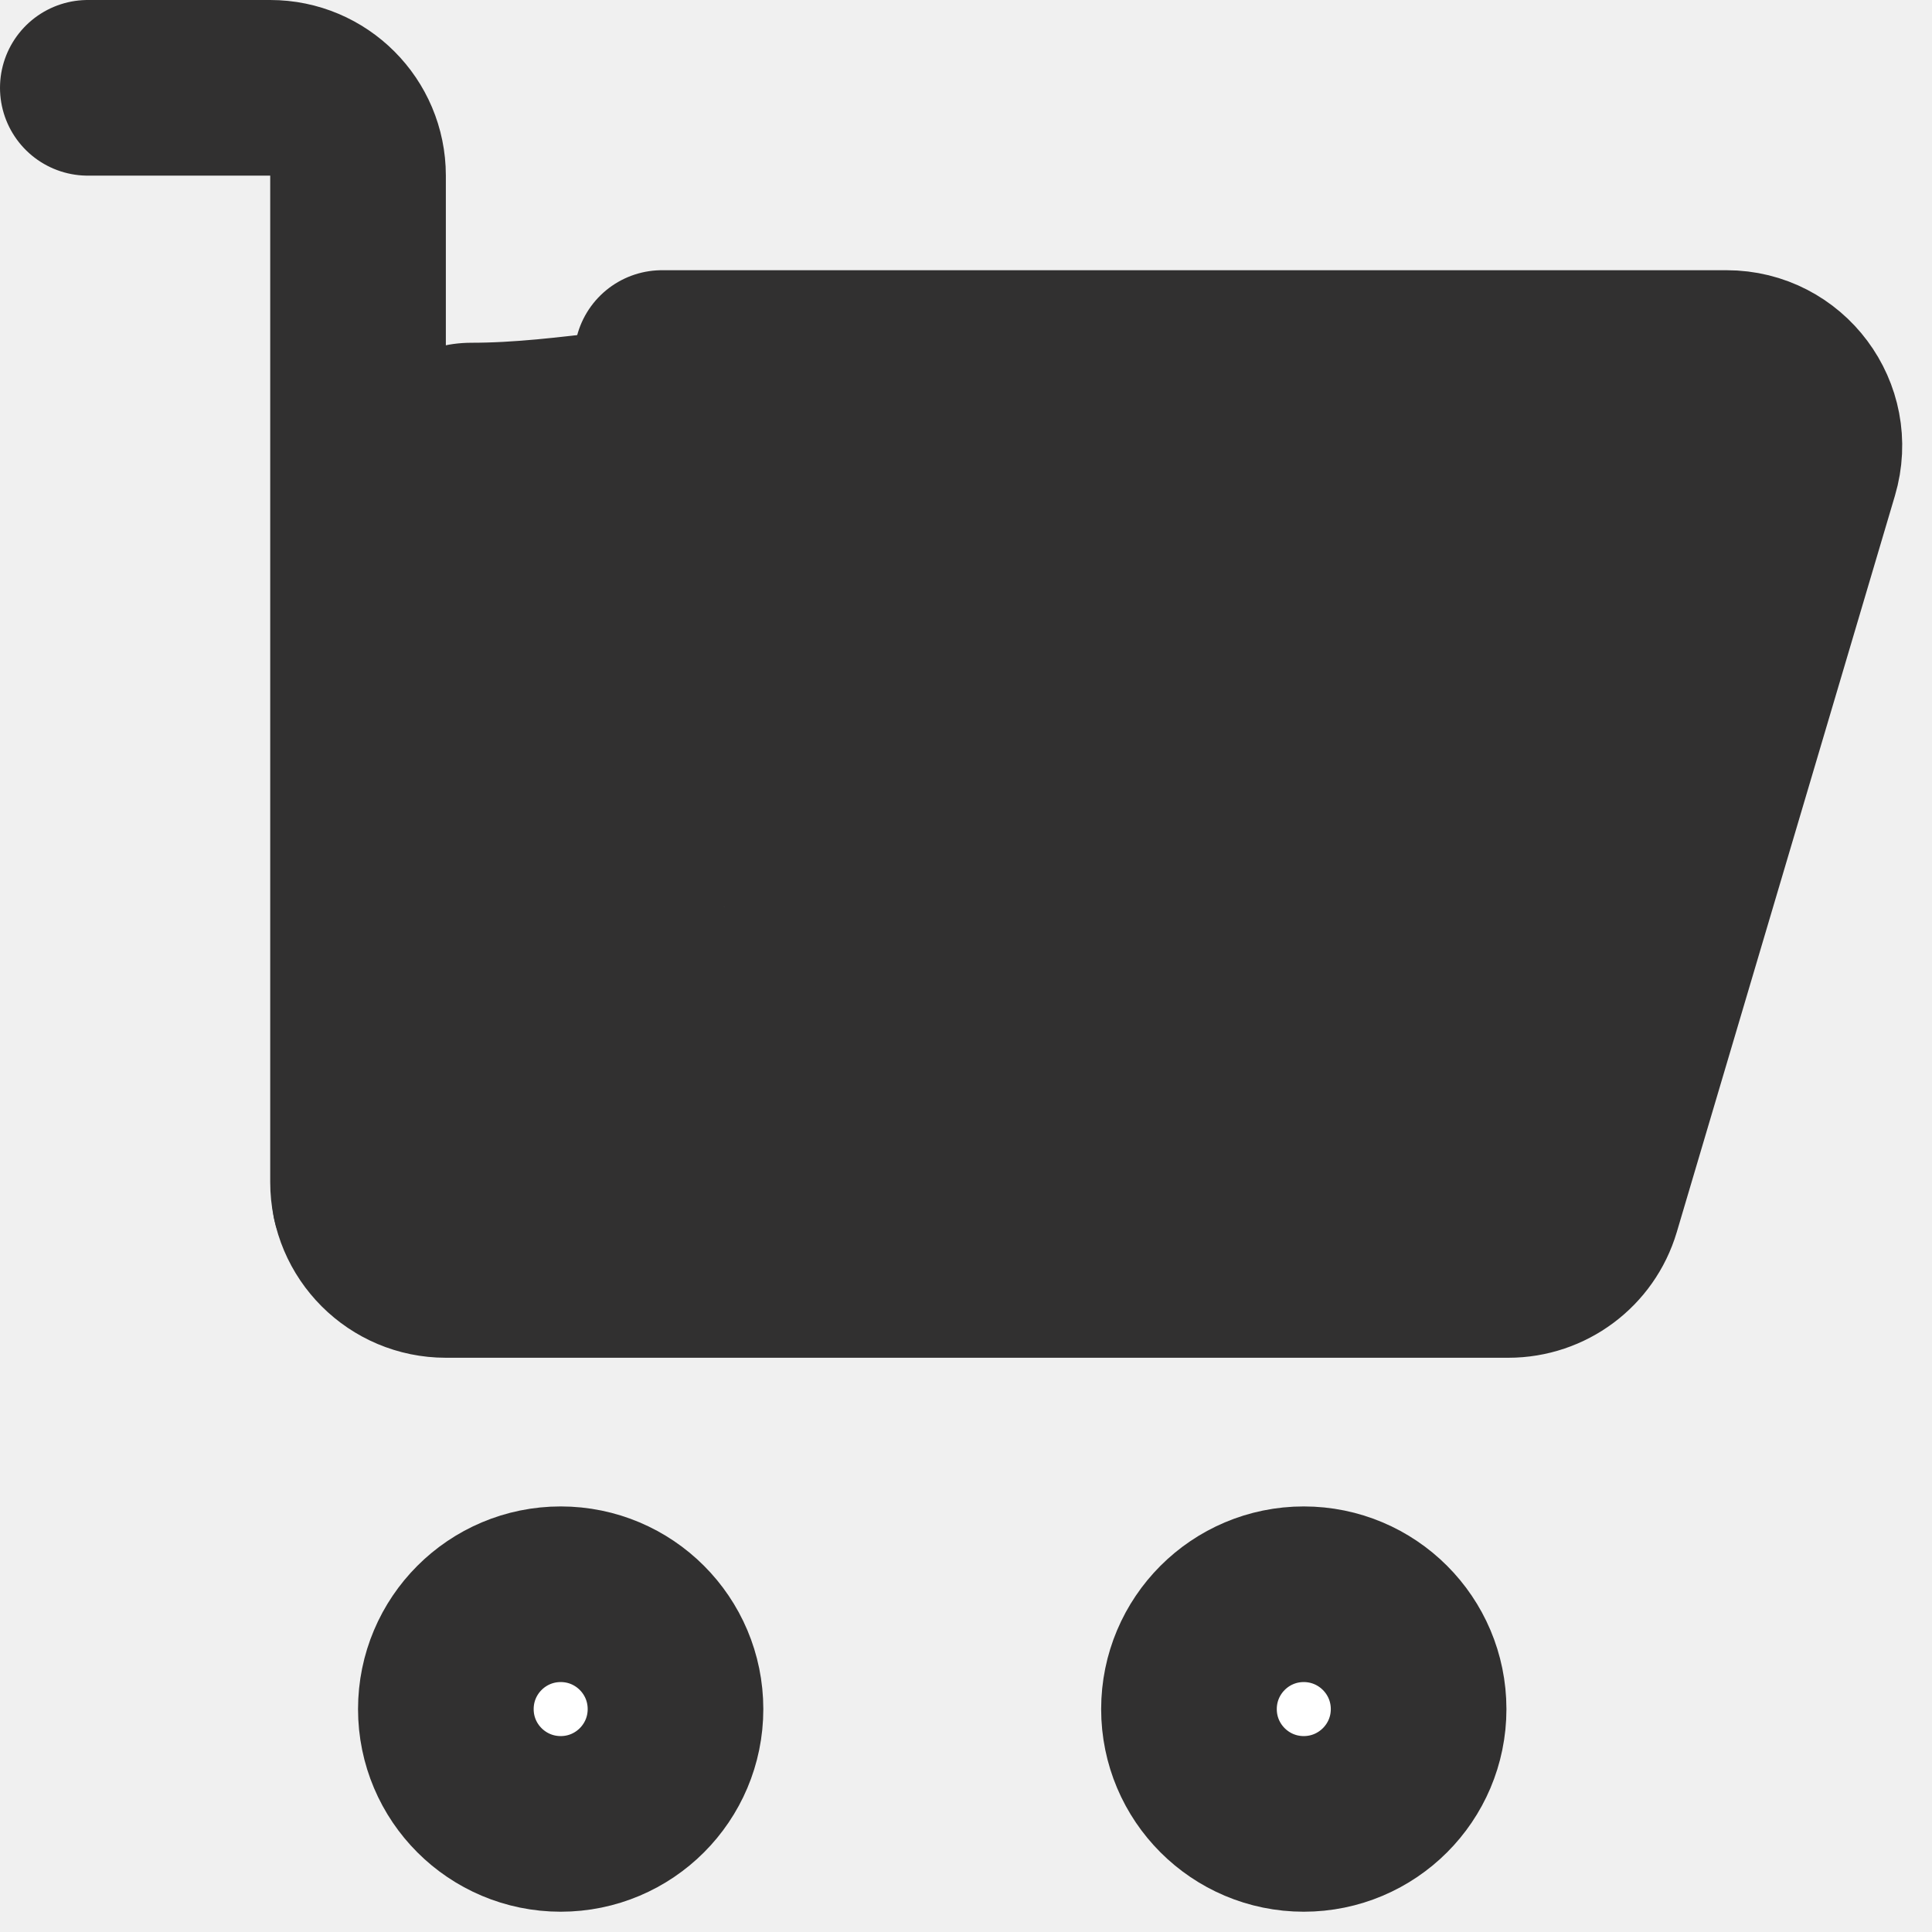
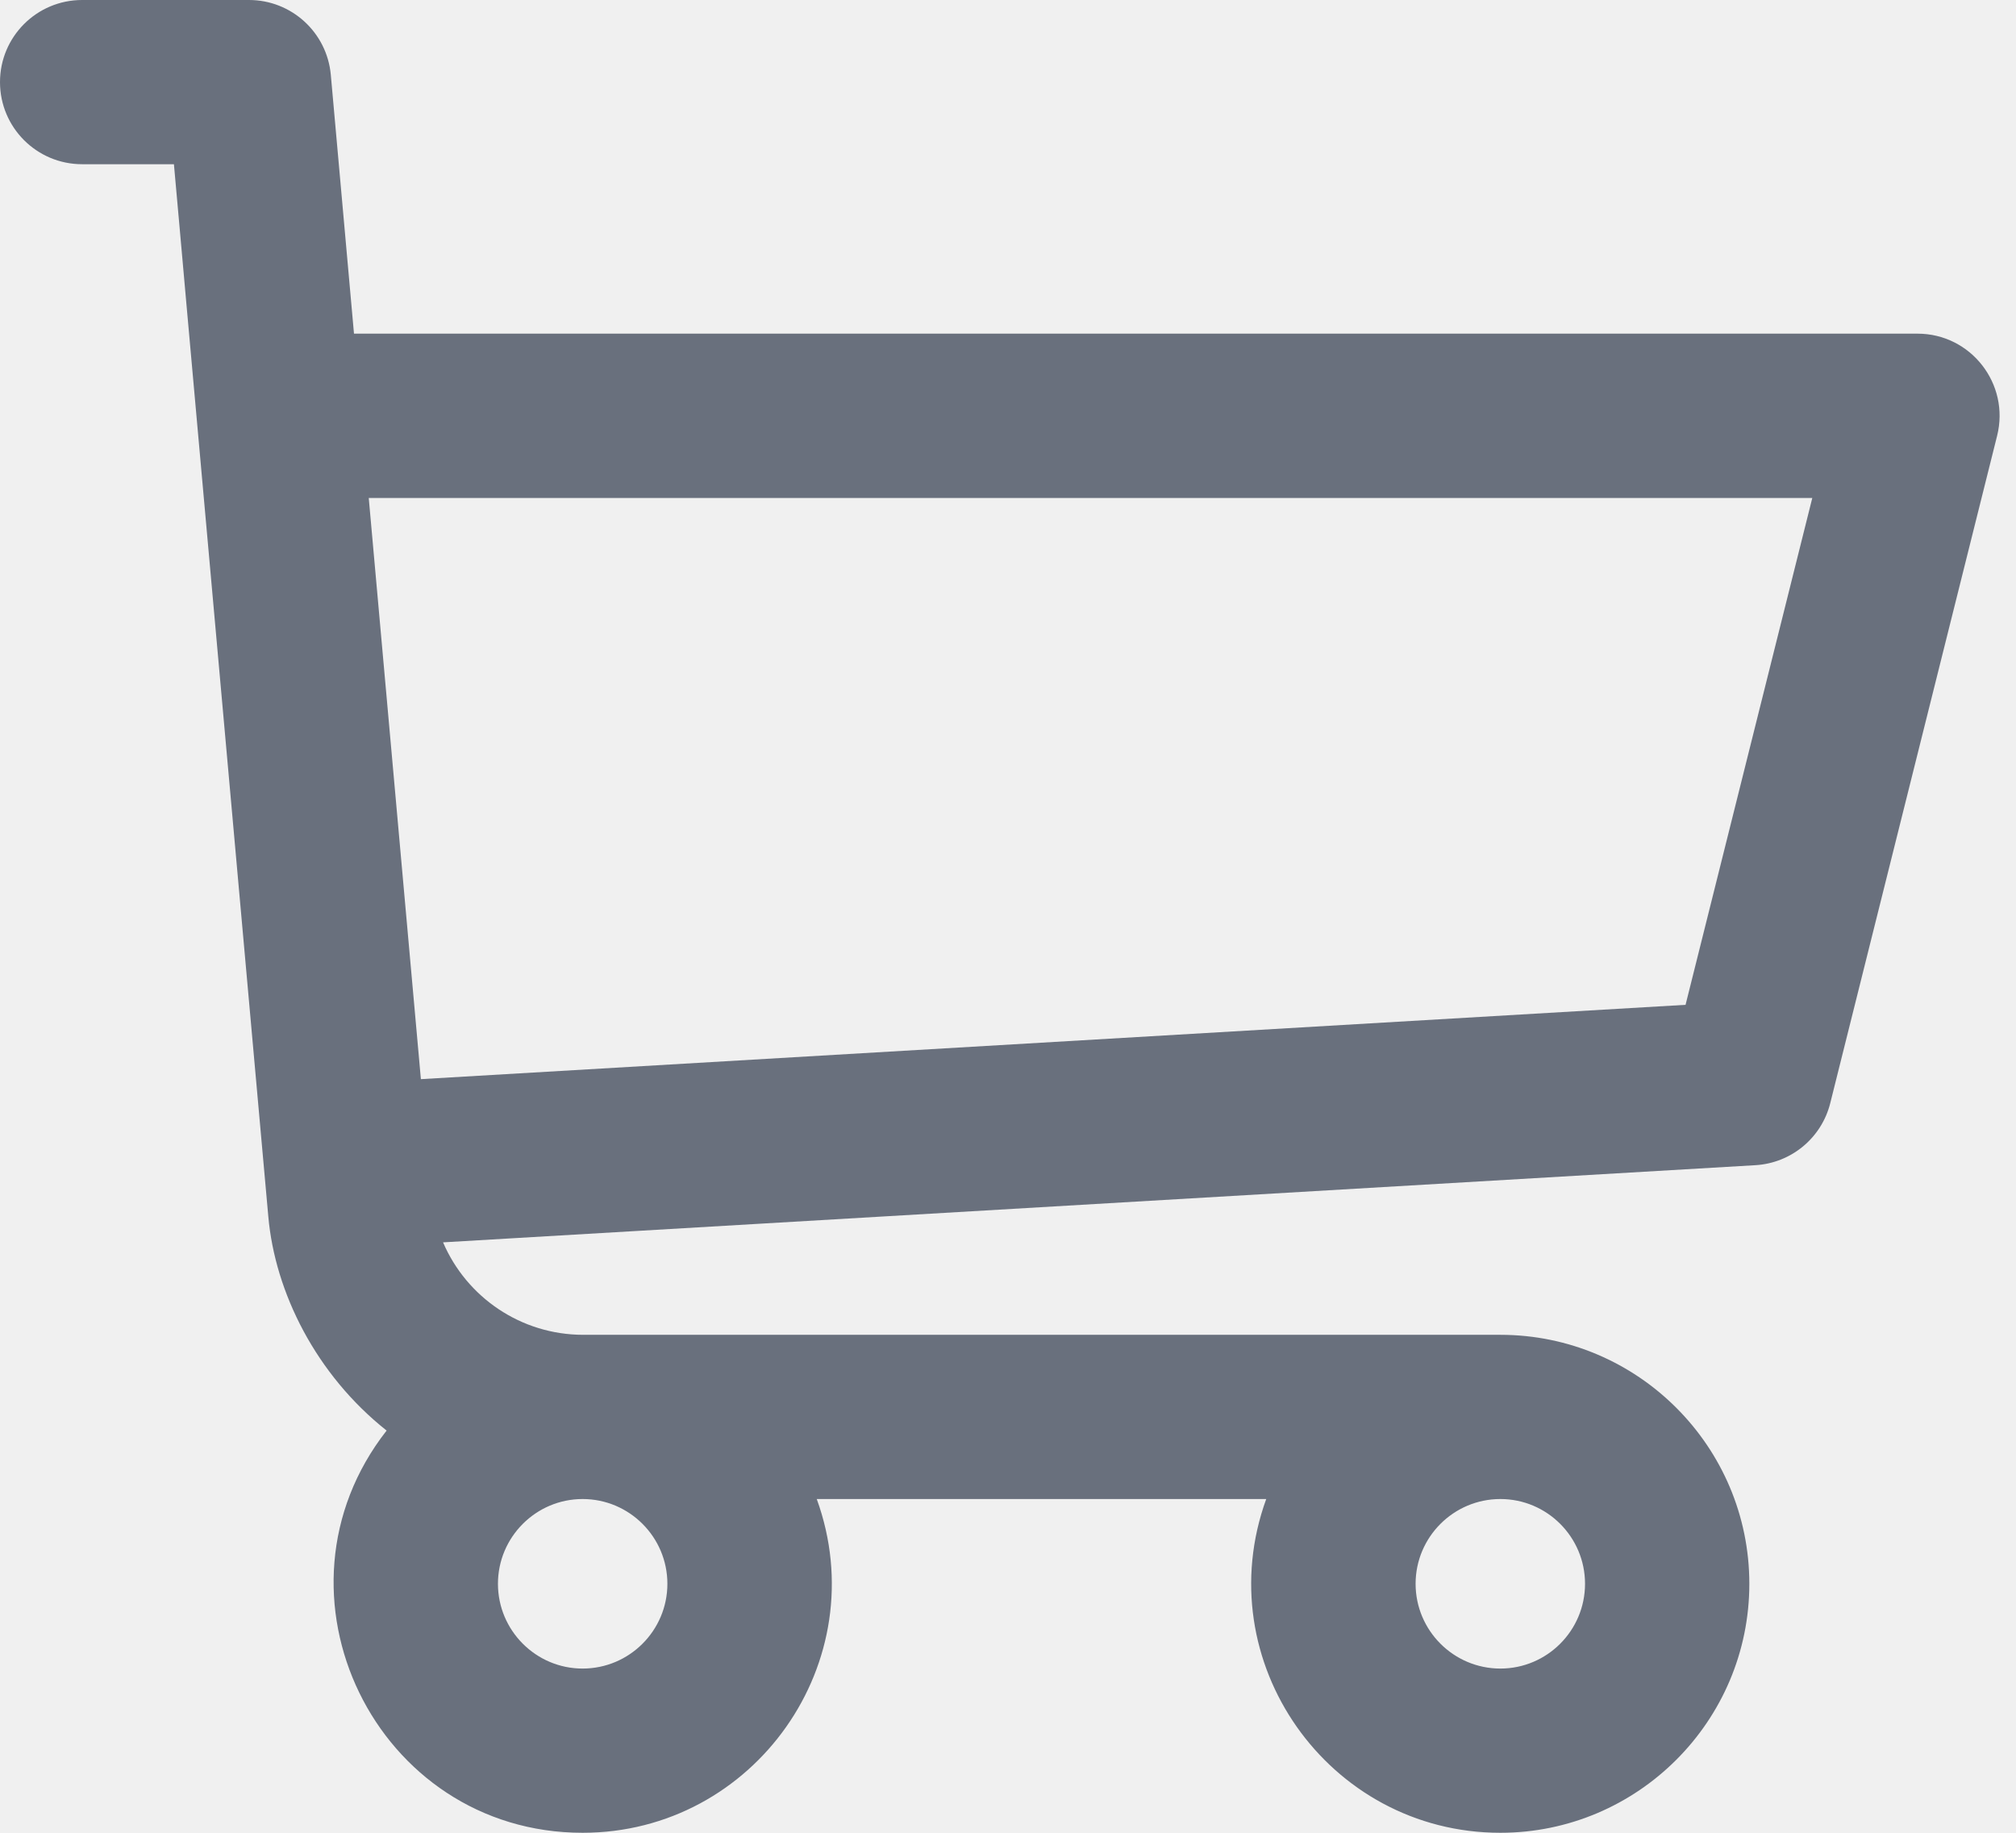
- <svg xmlns="http://www.w3.org/2000/svg" width="22" height="22" viewBox="0 0 22 22" fill="none">
-   <path d="M1 1H3.077C3.629 1 4.077 1.448 4.077 2V13.461C4.077 14.014 4.525 14.461 5.077 14.461H17.176C17.619 14.461 18.009 14.17 18.135 13.746L20.619 5.361C20.809 4.72 20.329 4.077 19.661 4.077H7.538" stroke="#313030" stroke-width="2" stroke-linecap="round" />
-   <path d="M7.692 19.462C7.692 20.184 7.107 20.769 6.385 20.769C5.662 20.769 5.077 20.184 5.077 19.462C5.077 18.739 5.662 18.154 6.385 18.154C7.107 18.154 7.692 18.739 7.692 19.462Z" fill="white" stroke="#313030" stroke-width="2" />
-   <path d="M16.154 19.462C16.154 20.184 15.568 20.769 14.846 20.769C14.124 20.769 13.539 20.184 13.539 19.462C13.539 18.739 14.124 18.154 14.846 18.154C15.568 18.154 16.154 18.739 16.154 19.462Z" fill="white" stroke="#313030" stroke-width="2" />
-   <path d="M9.749 10.693C9.842 9.6 10.37 8.52 10.37 7.435" stroke="#313030" stroke-width="3" stroke-linecap="round" />
-   <path d="M7.887 11.779C7.133 11.59 7.636 9.372 8.043 8.986C8.394 8.652 8.099 9.721 8.043 9.814C7.736 10.322 6.905 10.403 6.586 9.865C6.365 9.493 6.367 8.041 6.327 9.141C6.303 9.817 6.181 10.492 6.181 11.167C6.181 11.653 6.084 12.128 5.87 12.555" stroke="#313030" stroke-width="3" stroke-linecap="round" />
-   <path d="M5.85 7.762C5.712 7.549 5.548 7.081 5.593 6.82C5.637 6.569 6.966 6.689 7.196 6.689C7.993 6.689 8.79 6.689 9.588 6.689C11.991 6.689 14.395 6.689 16.799 6.689C17.327 6.689 17.855 6.689 18.383 6.689C18.472 6.689 18.796 6.689 18.77 6.689C18.671 6.689 18.572 6.689 18.473 6.689C18 6.689 17.527 6.689 17.055 6.689" stroke="#313030" stroke-width="3" stroke-linecap="round" />
-   <path d="M19.092 5.349C18.845 6.03 18.661 6.715 18.47 7.413C18.203 8.386 17.69 9.266 17.433 10.246C17.277 10.839 17.129 11.457 17.031 12.062C16.964 12.473 16.991 12.875 16.492 12.902C14.864 12.993 13.206 12.908 11.574 12.908C10.202 12.908 8.83 12.908 7.458 12.908" stroke="#313030" stroke-width="3" stroke-linecap="round" />
-   <path d="M10.728 11.997C10.995 11.528 11.325 10.921 11.425 10.383C11.526 9.84 11.434 8.973 11.83 8.539C12.115 8.227 12.096 9.266 12.098 9.322C12.133 9.987 12.04 10.663 12.104 11.324C12.124 11.526 12.165 11.819 12.414 11.622C13.063 11.107 13.081 10.288 13.445 9.608C13.709 9.115 14.213 8.857 14.737 8.724C15.293 8.583 14.975 9.677 14.94 9.936C14.88 10.379 14.858 10.447 14.797 10.865C14.785 10.949 14.773 11.034 14.764 11.118C14.75 11.264 14.757 11.249 14.809 11.124C15.176 10.241 15.485 9.313 16.015 8.509C16.459 7.837 16.238 8.856 16.203 9.108C16.111 9.776 16.012 10.466 15.804 11.109C15.543 11.915 16.138 9.45 16.304 8.619" stroke="#313030" stroke-width="3" stroke-linecap="round" />
-   <path d="M18.449 5.403C17.341 5.403 16.239 5.349 15.131 5.349C14.182 5.349 13.234 5.349 12.286 5.349C11.135 5.349 10.011 5.159 8.864 5.137C7.674 5.115 6.56 5.403 5.367 5.403" stroke="#313030" stroke-width="3" stroke-linecap="round" />
-   <path d="M5.12 6.01C4.777 6.201 4.959 7.522 4.959 7.833" stroke="#313030" stroke-width="3" stroke-linecap="round" />
-   <path d="M5.013 6.599C4.98 7.446 4.861 8.287 4.852 9.137C4.847 9.562 4.98 9.938 5.01 10.352C5.069 11.182 4.997 12.05 4.906 12.872" stroke="#313030" stroke-width="3" stroke-linecap="round" />
-   <path d="M4.691 9.226V9.548" stroke="#313030" stroke-width="2" stroke-linecap="round" />
-   <path d="M4.53 11.103L4.477 11.156" stroke="#313030" stroke-width="2" stroke-linecap="round" />
-   <path d="M4.262 11.907C4.283 11.743 4.423 11.621 4.423 11.425C4.423 11.173 4.408 10.928 4.489 10.686C4.576 10.423 4.517 10.128 4.572 9.852C4.62 9.61 4.745 9.398 4.745 9.146C4.745 8.867 4.798 8.596 4.798 8.315C4.798 8.082 4.695 7.833 4.748 7.597C4.811 7.313 4.902 7.016 4.98 6.722C5.046 6.471 5.004 6.188 5.12 5.956" stroke="#313030" stroke-width="2" stroke-linecap="round" />
-   <path d="M4.369 11.317V11.425" stroke="#313030" stroke-width="2" stroke-linecap="round" />
-   <path d="M4.423 10.513V10.728" stroke="#313030" stroke-width="2" stroke-linecap="round" />
-   <path d="M4.584 9.87V9.816" stroke="#313030" stroke-width="2" stroke-linecap="round" />
-   <path d="M4.316 9.28V9.602" stroke="#313030" stroke-width="2" stroke-linecap="round" />
-   <path d="M5.227 14.105H5.174" stroke="#313030" stroke-width="2" stroke-linecap="round" />
-   <path d="M4.584 13.998C4.494 13.529 4.449 13.074 4.477 12.604" stroke="#313030" stroke-width="2" stroke-linecap="round" />
-   <path d="M4.959 14.427C4.563 14.383 4.424 13.761 4.369 13.462" stroke="#313030" stroke-width="2" stroke-linecap="round" />
-   <path d="M4.209 13.837C4.223 13.671 4.276 13.516 4.316 13.355" stroke="#313030" stroke-width="2" stroke-linecap="round" />
-   <path d="M4.101 13.676C4.118 13.137 4.161 12.604 4.209 12.068" stroke="#313030" stroke-width="2" stroke-linecap="round" />
-   <path d="M4.101 13.569C4.143 12.885 4.251 12.255 4.369 11.585" stroke="#313030" stroke-width="2" stroke-linecap="round" />
-   <path d="M4.584 14.213C4.297 14.004 4.154 13.396 4.167 13.057C4.178 12.768 4.303 12.456 4.369 12.175" stroke="#313030" stroke-linecap="round" />
-   <path d="M4.584 14.32C3.823 14.206 4.259 12.52 4.423 12.068" stroke="#313030" stroke-linecap="round" />
-   <path d="M4.101 14.052C3.943 13.261 4.096 12.446 4.209 11.657C4.301 11.008 4.374 10.357 4.477 9.709" stroke="#313030" stroke-linecap="round" />
-   <path d="M4.209 12.658C4.614 11.295 4.417 9.78 4.509 8.38C4.555 7.689 4.76 7.025 4.798 6.331" stroke="#313030" stroke-linecap="round" />
+ <svg xmlns="http://www.w3.org/2000/svg" width="22" height="20" viewBox="0 0 22 20" fill="none">
+   <path fill-rule="evenodd" clip-rule="evenodd" d="M3.863 3.641H20.925C21.508 3.641 21.935 4.19 21.794 4.755L19.973 12.038C19.878 12.418 19.547 12.692 19.156 12.715L4.835 13.557C5.091 14.155 5.684 14.566 6.365 14.566H16.373C17.871 14.566 19.09 15.785 19.09 17.283C19.09 18.781 17.871 20 16.373 20C14.495 20 13.176 18.128 13.818 16.358H8.913C9.556 18.13 8.234 20 6.358 20C4.099 20 2.83 17.385 4.219 15.611C3.449 15.001 3.001 14.103 2.928 13.275C1.793 0.632 1.843 1.183 1.949 2.366L1.949 2.367L1.949 2.367C2.021 3.163 2.118 4.243 1.898 1.792H0.896C0.401 1.792 0 1.391 0 0.896C0 0.401 0.401 0 0.896 0H2.717C3.181 0 3.568 0.354 3.61 0.816L3.863 3.641ZM5.434 17.283C5.434 17.793 5.849 18.208 6.358 18.208C6.868 18.208 7.283 17.793 7.283 17.283C7.283 16.773 6.868 16.358 6.358 16.358C5.849 16.358 5.434 16.773 5.434 17.283ZM16.373 18.208C15.863 18.208 15.448 17.793 15.448 17.283C15.448 16.773 15.863 16.358 16.373 16.358C16.883 16.358 17.297 16.773 17.297 17.283C17.297 17.793 16.883 18.208 16.373 18.208ZM4.593 11.776L18.394 10.965L19.777 5.434H4.024L4.593 11.776Z" fill="#69707D" />
</svg>
